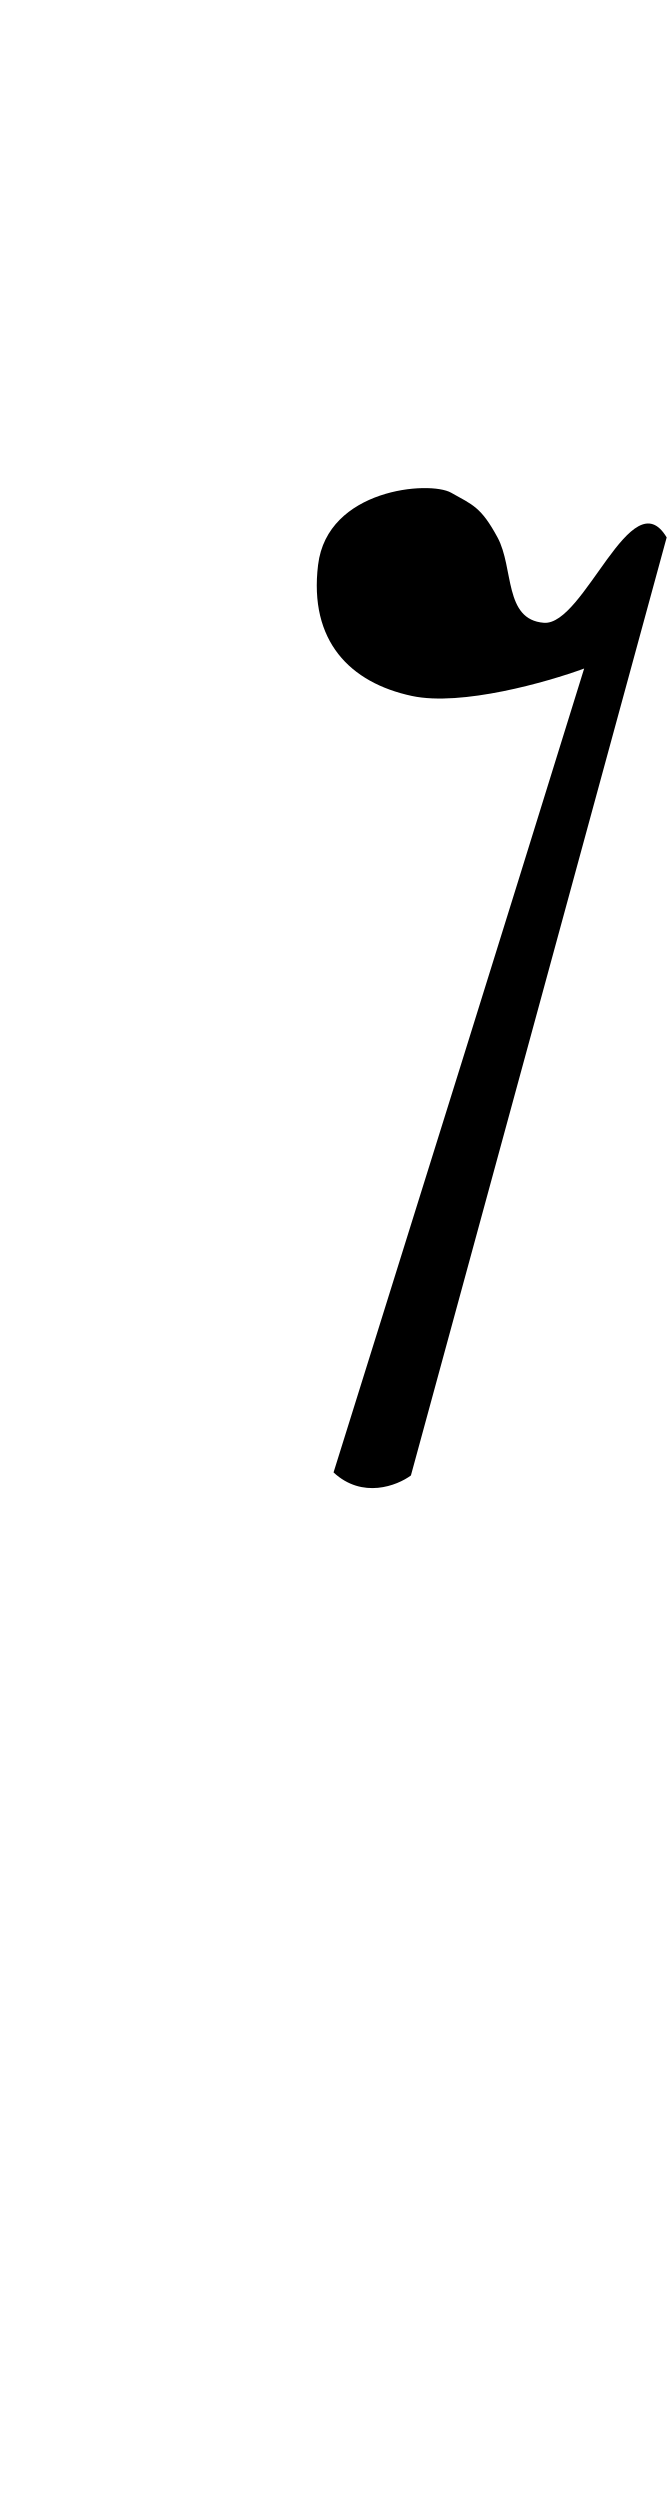
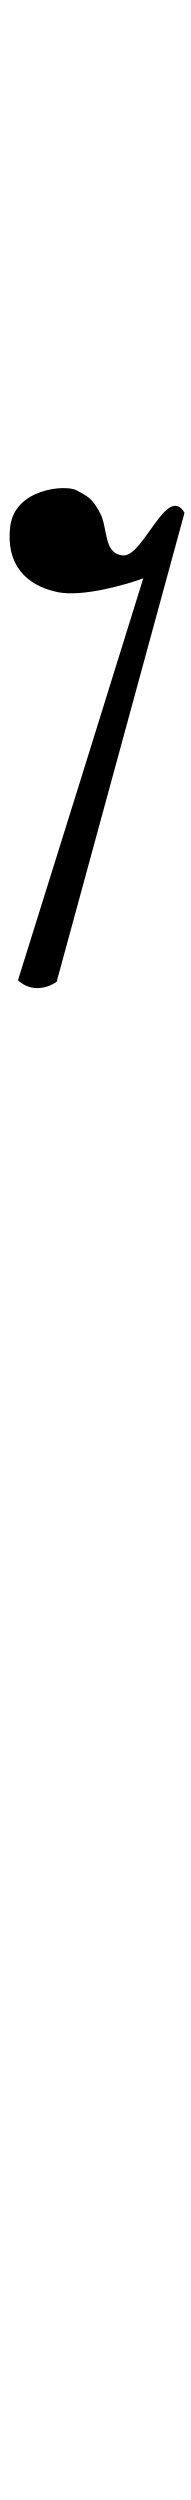
- <svg xmlns="http://www.w3.org/2000/svg" width="56" height="210" viewBox="0 0 56 210" fill="none">
-   <path d="M34.516 123.94L56 45.144C53.054 40.192 49.069 52.571 45.691 52.315C42.312 52.059 43.179 47.705 41.792 45.144C40.406 42.583 39.713 42.412 37.894 41.387C36.075 40.363 27.498 41.046 26.719 47.449C25.939 53.851 29.404 57.352 34.602 58.461C38.76 59.349 45.98 57.295 49.069 56.156C40.722 83.091 36.816 95.523 28.018 123.684C30.444 125.938 33.36 124.794 34.516 123.94Z" fill="black" />
+ <svg xmlns="http://www.w3.org/2000/svg" width="16" height="210" viewBox="0 0 16 210" fill="none">
+   <path d="M4.758 82.47L15.5 43.072C14.027 40.596 12.035 46.785 10.345 46.657C8.656 46.529 9.089 44.352 8.396 43.072C7.703 41.791 7.357 41.706 6.447 41.194C5.537 40.681 1.249 41.023 0.859 44.224C0.469 47.426 2.202 49.176 4.801 49.731C6.88 50.175 10.49 49.147 12.035 48.578C7.861 62.046 5.908 68.261 1.509 82.342C2.722 83.469 4.18 82.897 4.758 82.47Z" fill="black" />
</svg>
